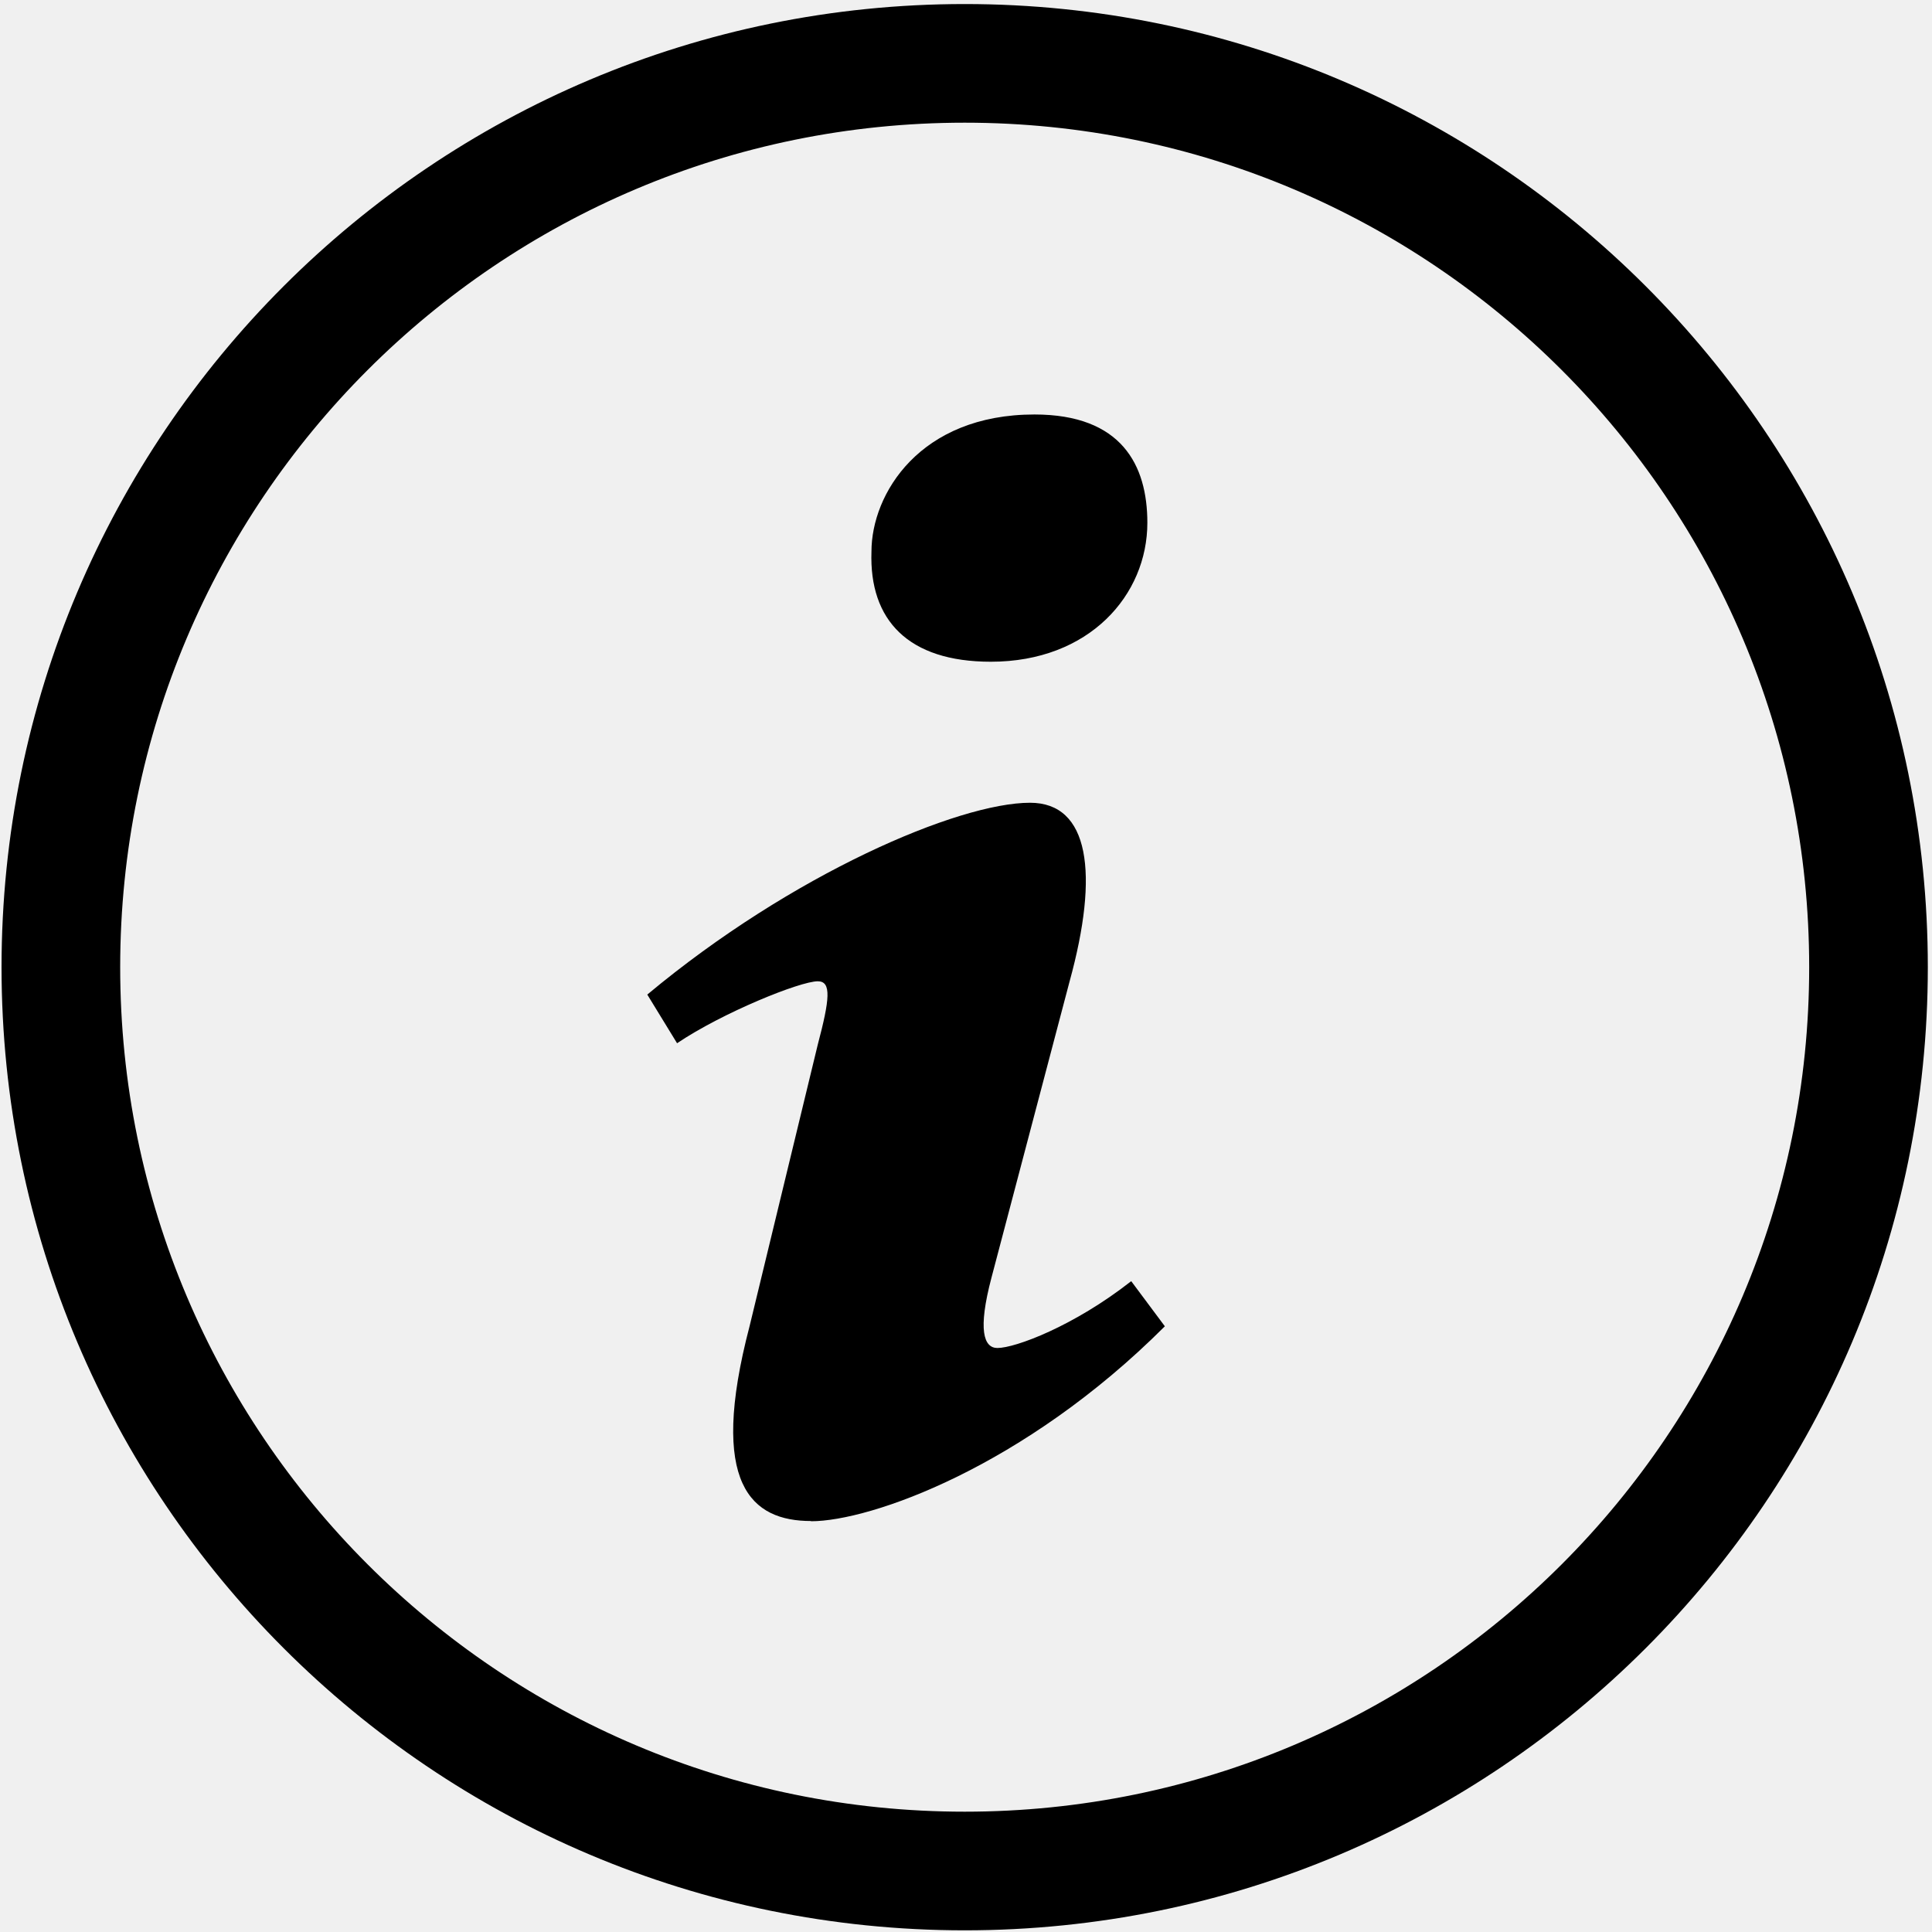
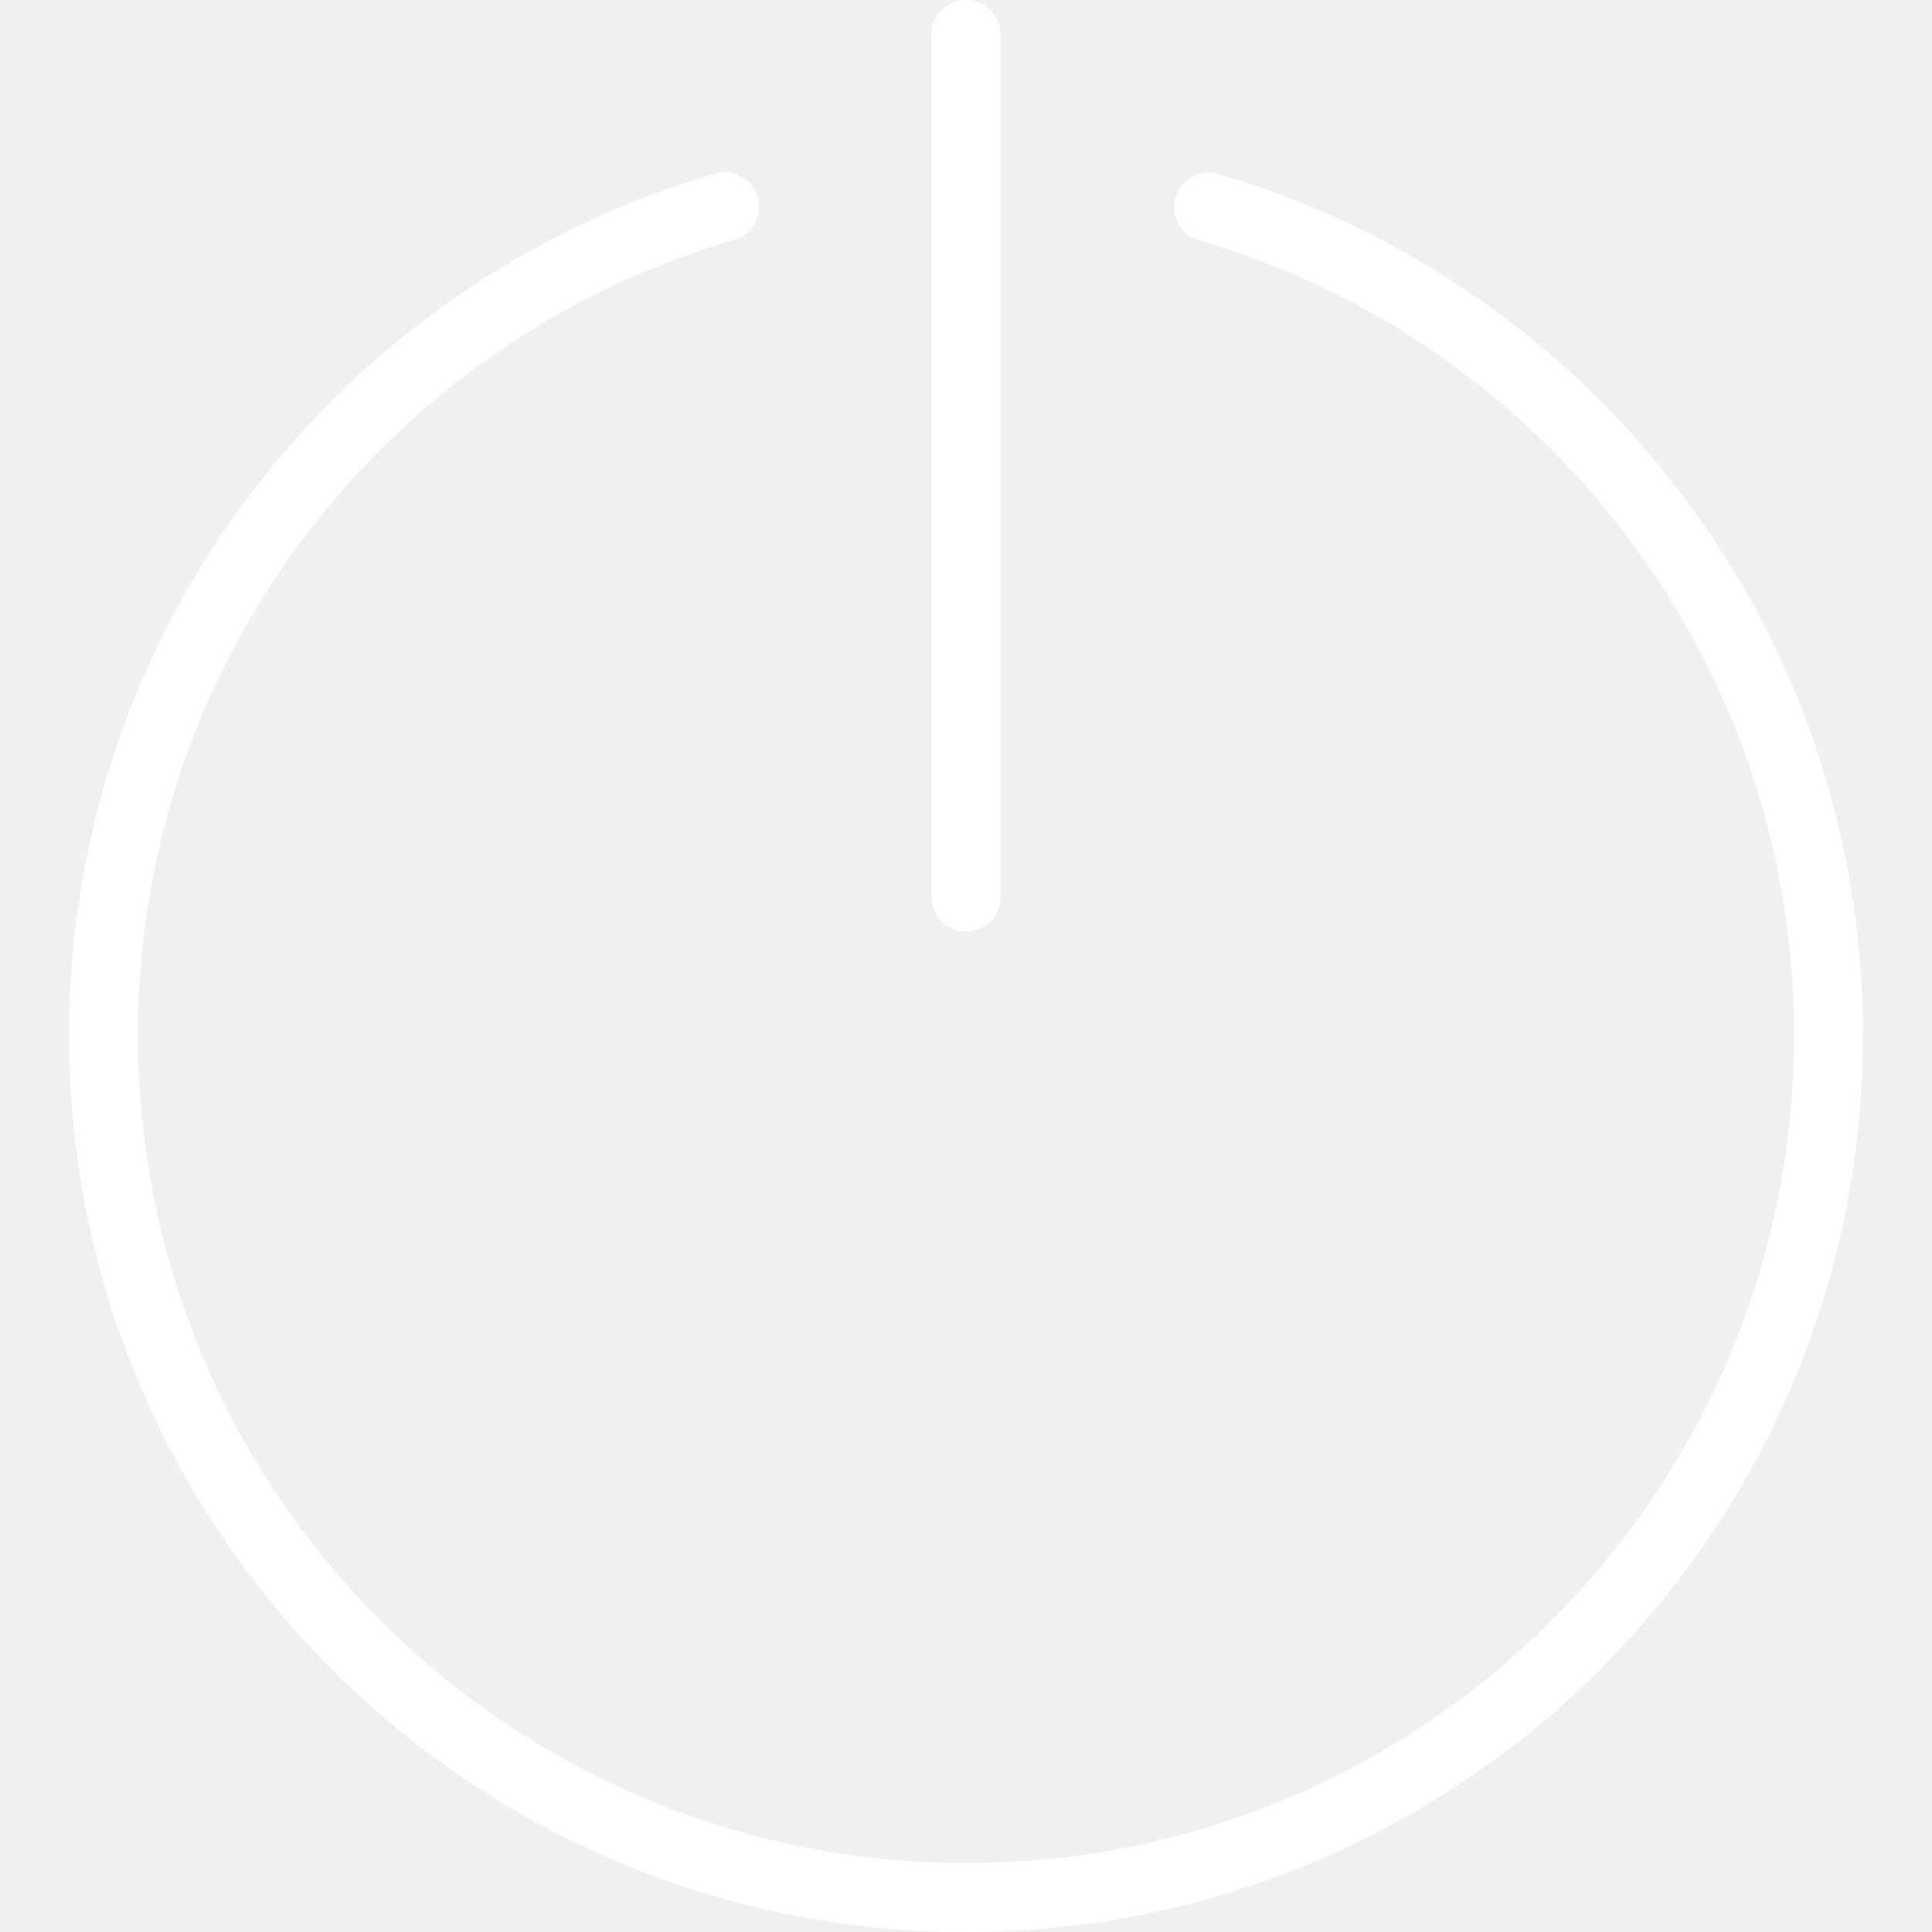
- <svg xmlns="http://www.w3.org/2000/svg" class="icon" height="512" viewBox="0 0 1024 1024" version="1.1">
-   <path d="M511.302 1023.11c-281.915 0-510.483-228.569-510.483-510.483 0-281.911 228.567-510.483 510.483-510.483 281.907 0 510.483 228.572 510.483 510.483C1021.784 794.541 793.209 1023.11 511.302 1023.11zM511.302 65.025c-247.19 0-447.602 200.489-447.602 447.602 0 247.114 200.413 447.603 447.602 447.603 247.114 0 447.603-200.489 447.603-447.603C958.904 265.514 758.415 65.025 511.302 65.025zM548.294 219.686c46.151 0 59.828 26.783 59.828 57.389 0 38.26-30.727 73.656-82.966 73.656-43.742 0-64.53-22.021-63.263-58.353C461.894 261.712 487.56 219.686 548.294 219.686zM429.901 806.172c-31.514 0-54.651-19.099-32.596-103.331L433.452 553.598c6.327-23.919 7.351-33.5 0-33.5-9.4 0-50.369 16.54-74.591 32.838l-15.786-25.788c76.759-64.046 164.969-101.673 202.869-101.673 31.45 0 36.75 37.326 20.964 94.684l-41.39 156.955c-7.354 27.775-4.159 37.354 3.133 37.354 9.4 0 40.429-11.507 70.916-35.426l17.832 23.919c-74.592 74.591-155.99 103.331-187.563 103.331L429.901 806.172z" />
+ <svg xmlns="http://www.w3.org/2000/svg" version="1.1" id="Capa_1" x="0px" y="0px" viewBox="0 0 56 56" style="enable-background:new 0 0 56 56;" xml:space="preserve">
+   <path style="fill:none;stroke:#ffffff;stroke-width:2;stroke-linecap:round;stroke-miterlimit:10;" d="M35.029,6.002  C45.414,9.039,53,18.633,53,30c0,13.807-11.193,25-25,25S3,43.807,3,30C3,18.623,10.6,9.021,21,5.993" />
+   <line style="fill:none;stroke:#ffffff;stroke-width:2;stroke-linecap:round;stroke-miterlimit:10;" x1="28" y1="1" x2="28" y2="26" />
+   <g>
+ </g>
+   <g>
+ </g>
+   <g>
+ </g>
+   <g>
+ </g>
+   <g>
+ </g>
+   <g>
+ </g>
+   <g>
+ </g>
+   <g>
+ </g>
+   <g>
+ </g>
+   <g>
+ </g>
+   <g>
+ </g>
+   <g>
+ </g>
+   <g>
+ </g>
+   <g>
+ </g>
+   <g>
+ </g>
</svg>
